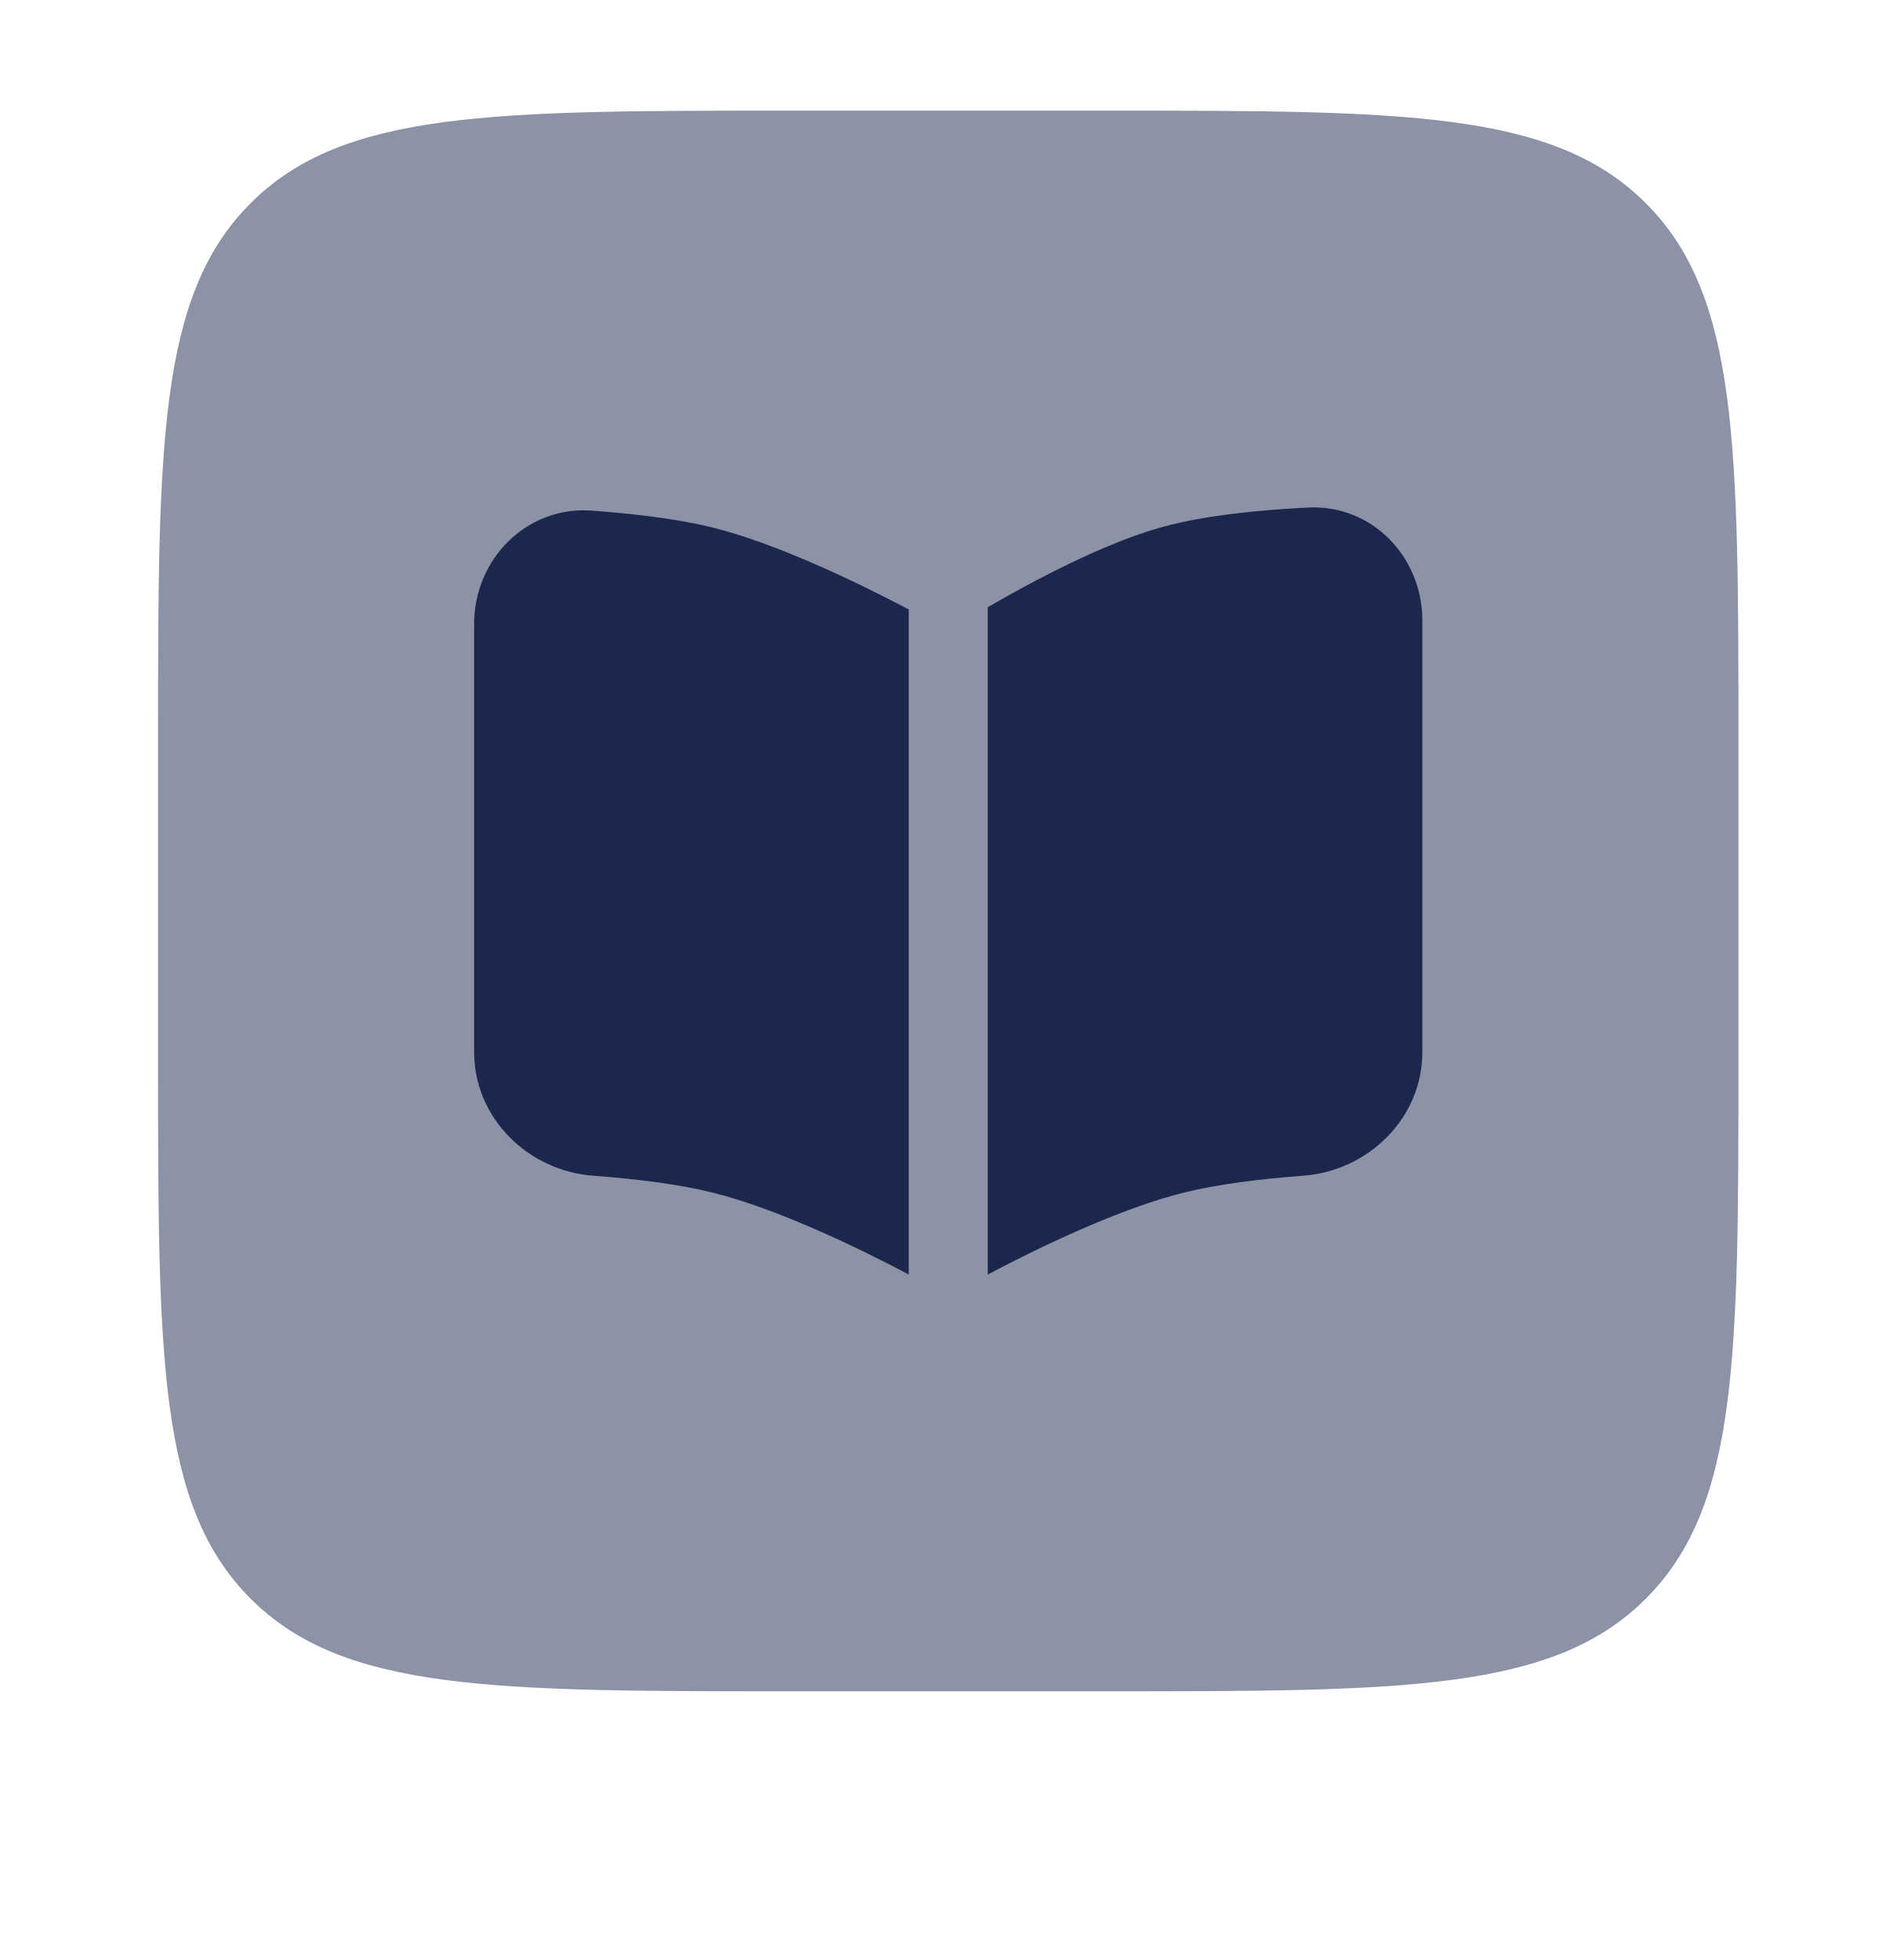
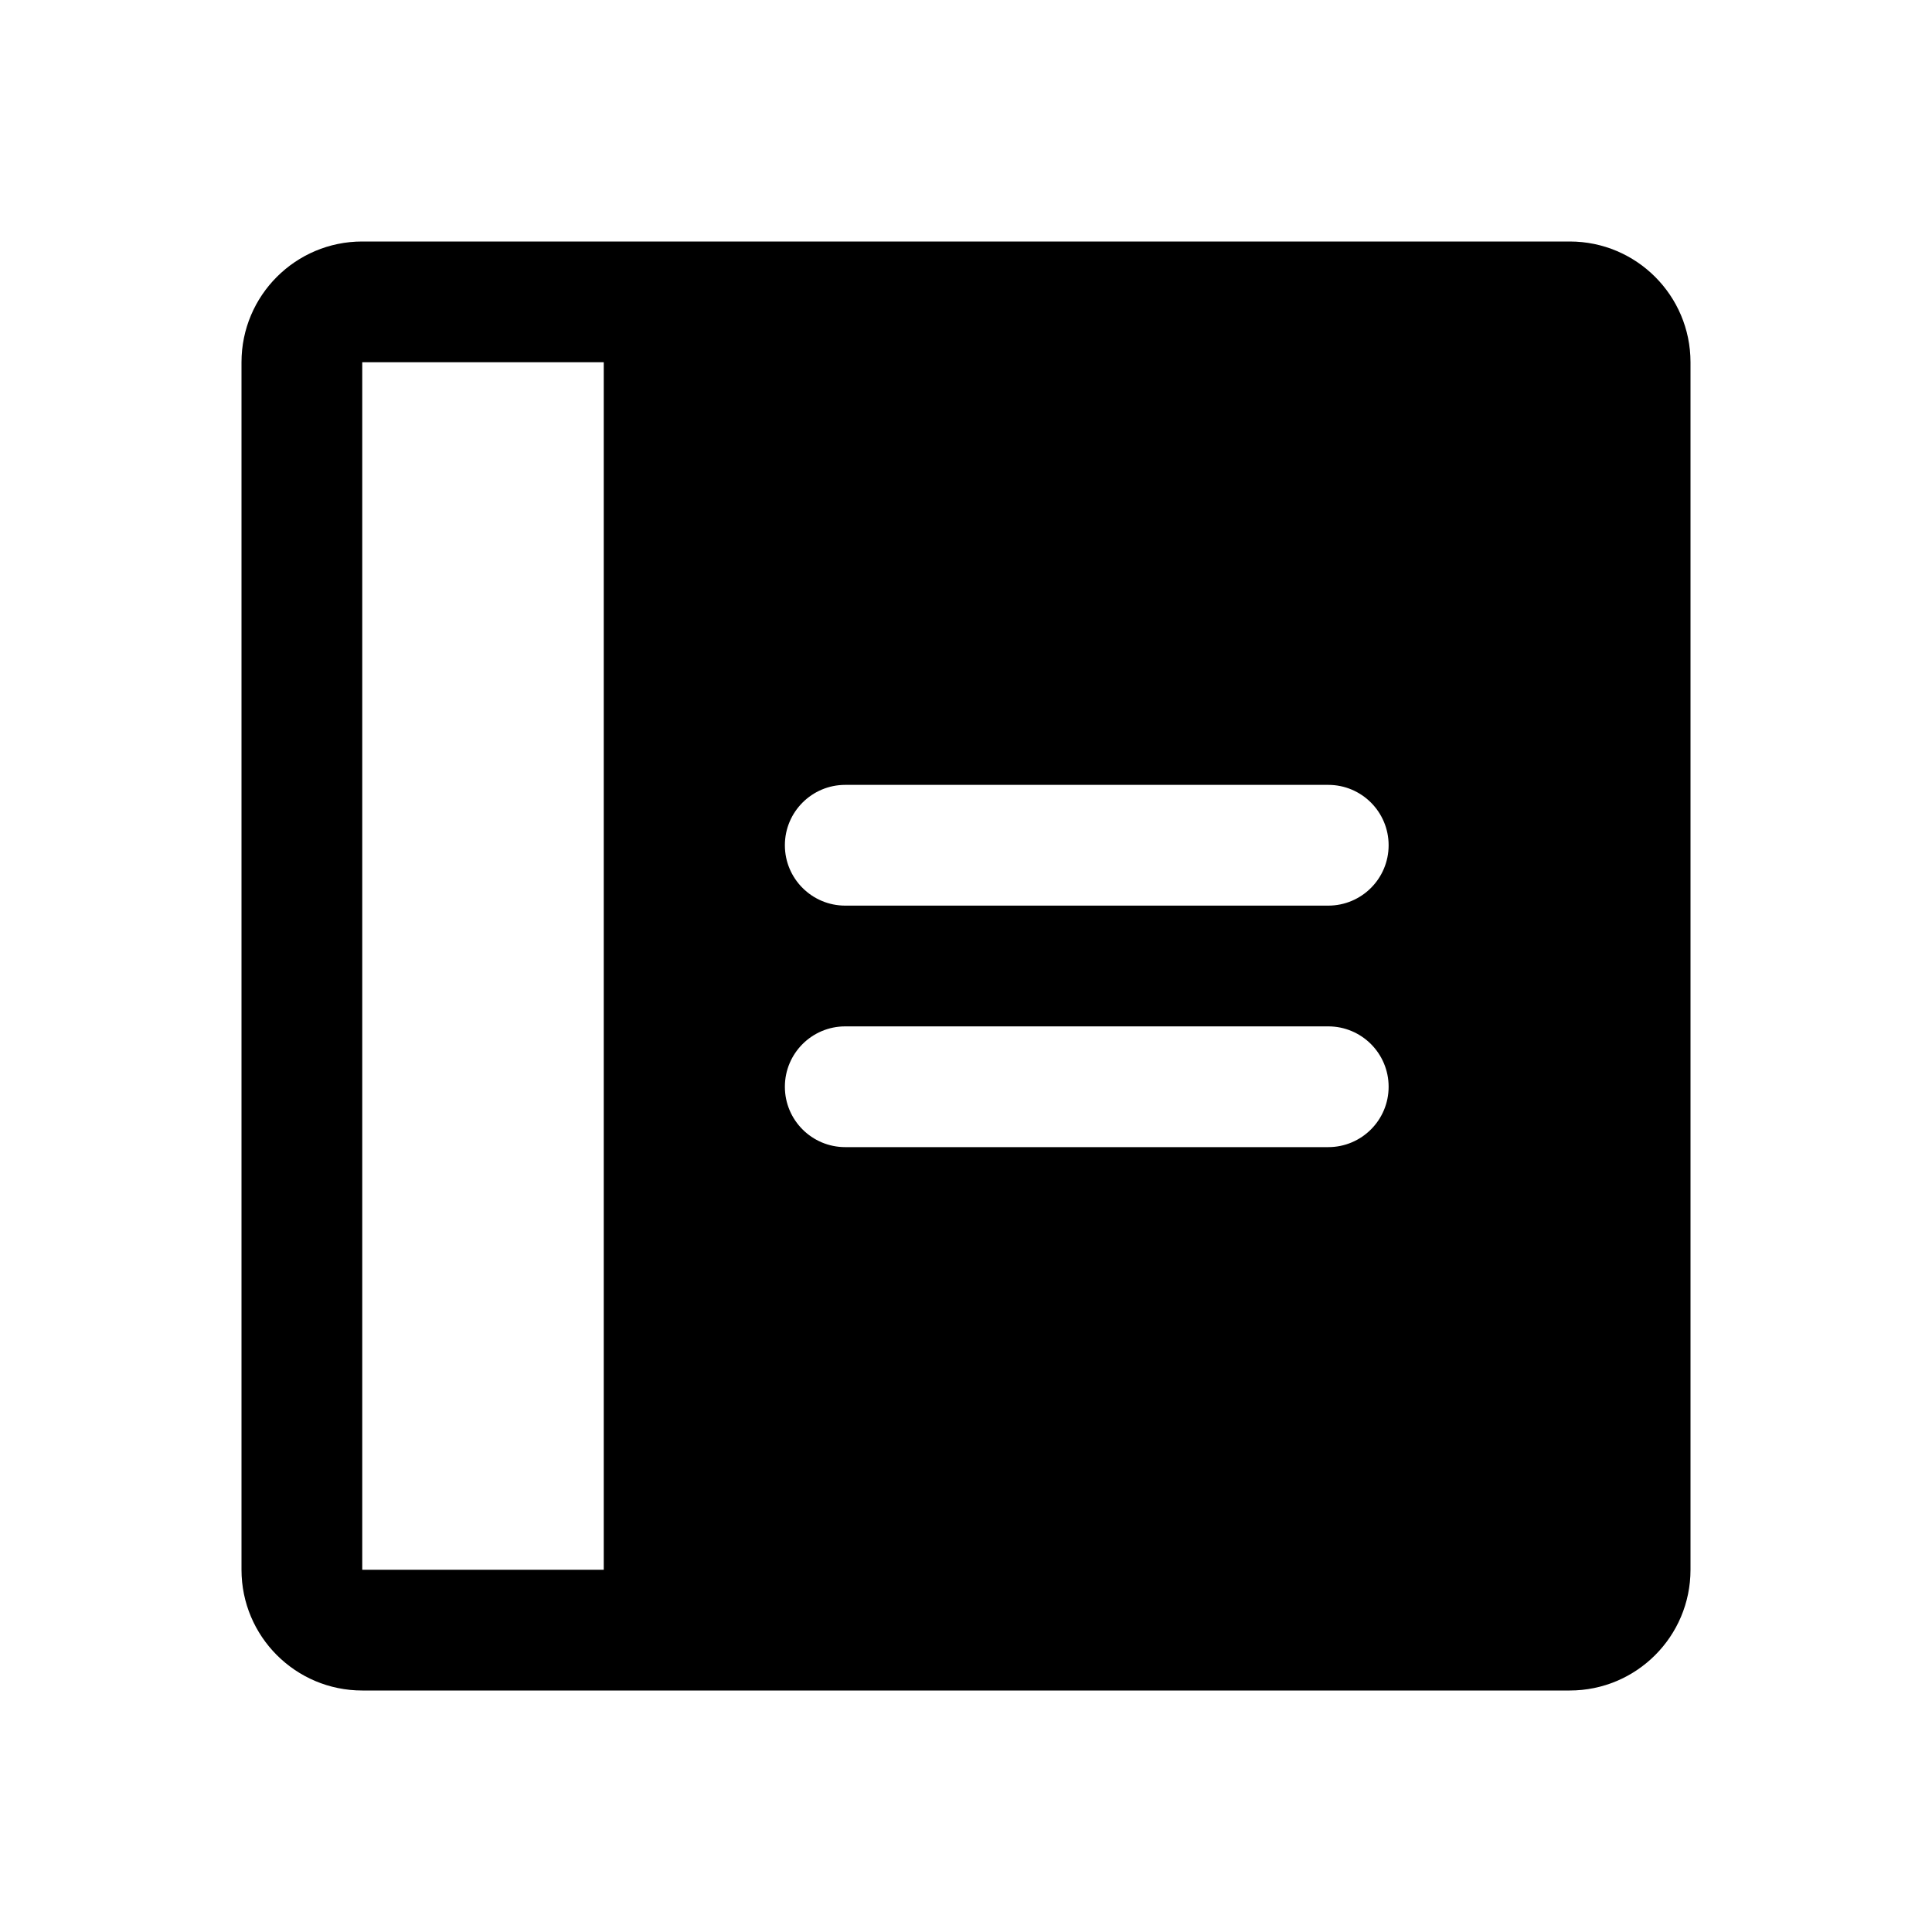
- <svg xmlns="http://www.w3.org/2000/svg" width="30" height="31" viewBox="0 0 30 31" fill="none">
-   <path opacity="0.5" d="M2.5 11.75C2.5 7.036 2.5 4.679 3.964 3.214C5.429 1.75 7.786 1.75 12.5 1.75H17.5C22.214 1.75 24.571 1.75 26.035 3.214C27.5 4.679 27.5 7.036 27.5 11.75V16.75C27.5 21.464 27.5 23.821 26.035 25.285C24.571 26.75 22.214 26.75 17.5 26.75H12.5C7.786 26.75 5.429 26.75 3.964 25.285C2.5 23.821 2.5 21.464 2.5 16.75V11.75Z" fill="#1C274D" />
-   <path d="M7.5 16.639V9.871C7.5 8.841 8.332 8.001 9.359 8.076C10 8.123 10.695 8.203 11.25 8.338C12.28 8.59 13.564 9.214 14.331 9.616C14.345 9.624 14.36 9.632 14.375 9.639V20.158C14.372 20.156 14.369 20.154 14.366 20.153C13.603 19.751 12.296 19.112 11.25 18.857C10.703 18.723 10.02 18.643 9.387 18.596C8.349 18.519 7.5 17.68 7.5 16.639Z" fill="#1C274D" />
-   <path d="M15.625 20.158C15.628 20.156 15.631 20.154 15.634 20.153C16.397 19.751 17.704 19.112 18.75 18.857C19.297 18.723 19.98 18.643 20.613 18.596C21.651 18.519 22.5 17.68 22.5 16.639V9.814C22.5 8.807 21.702 7.978 20.696 8.027C19.926 8.065 19.05 8.151 18.375 8.338C17.461 8.592 16.344 9.188 15.652 9.588C15.643 9.593 15.634 9.598 15.625 9.603V20.158Z" fill="#1C274D" />
+ <svg xmlns="http://www.w3.org/2000/svg" width="24" height="24" viewBox="0 0 256 256" fill="currentColor">
+   <path d="M208,32H48A16,16,0,0,0,32,48V208a16,16,0,0,0,16,16H208a16,16,0,0,0,16-16V48A16,16,0,0,0,208,32ZM80,208H48V48H80Zm96-56H112a8,8,0,0,1,0-16h64a8,8,0,0,1,0,16Zm0-32H112a8,8,0,0,1,0-16h64a8,8,0,0,1,0,16Z" />
</svg>
